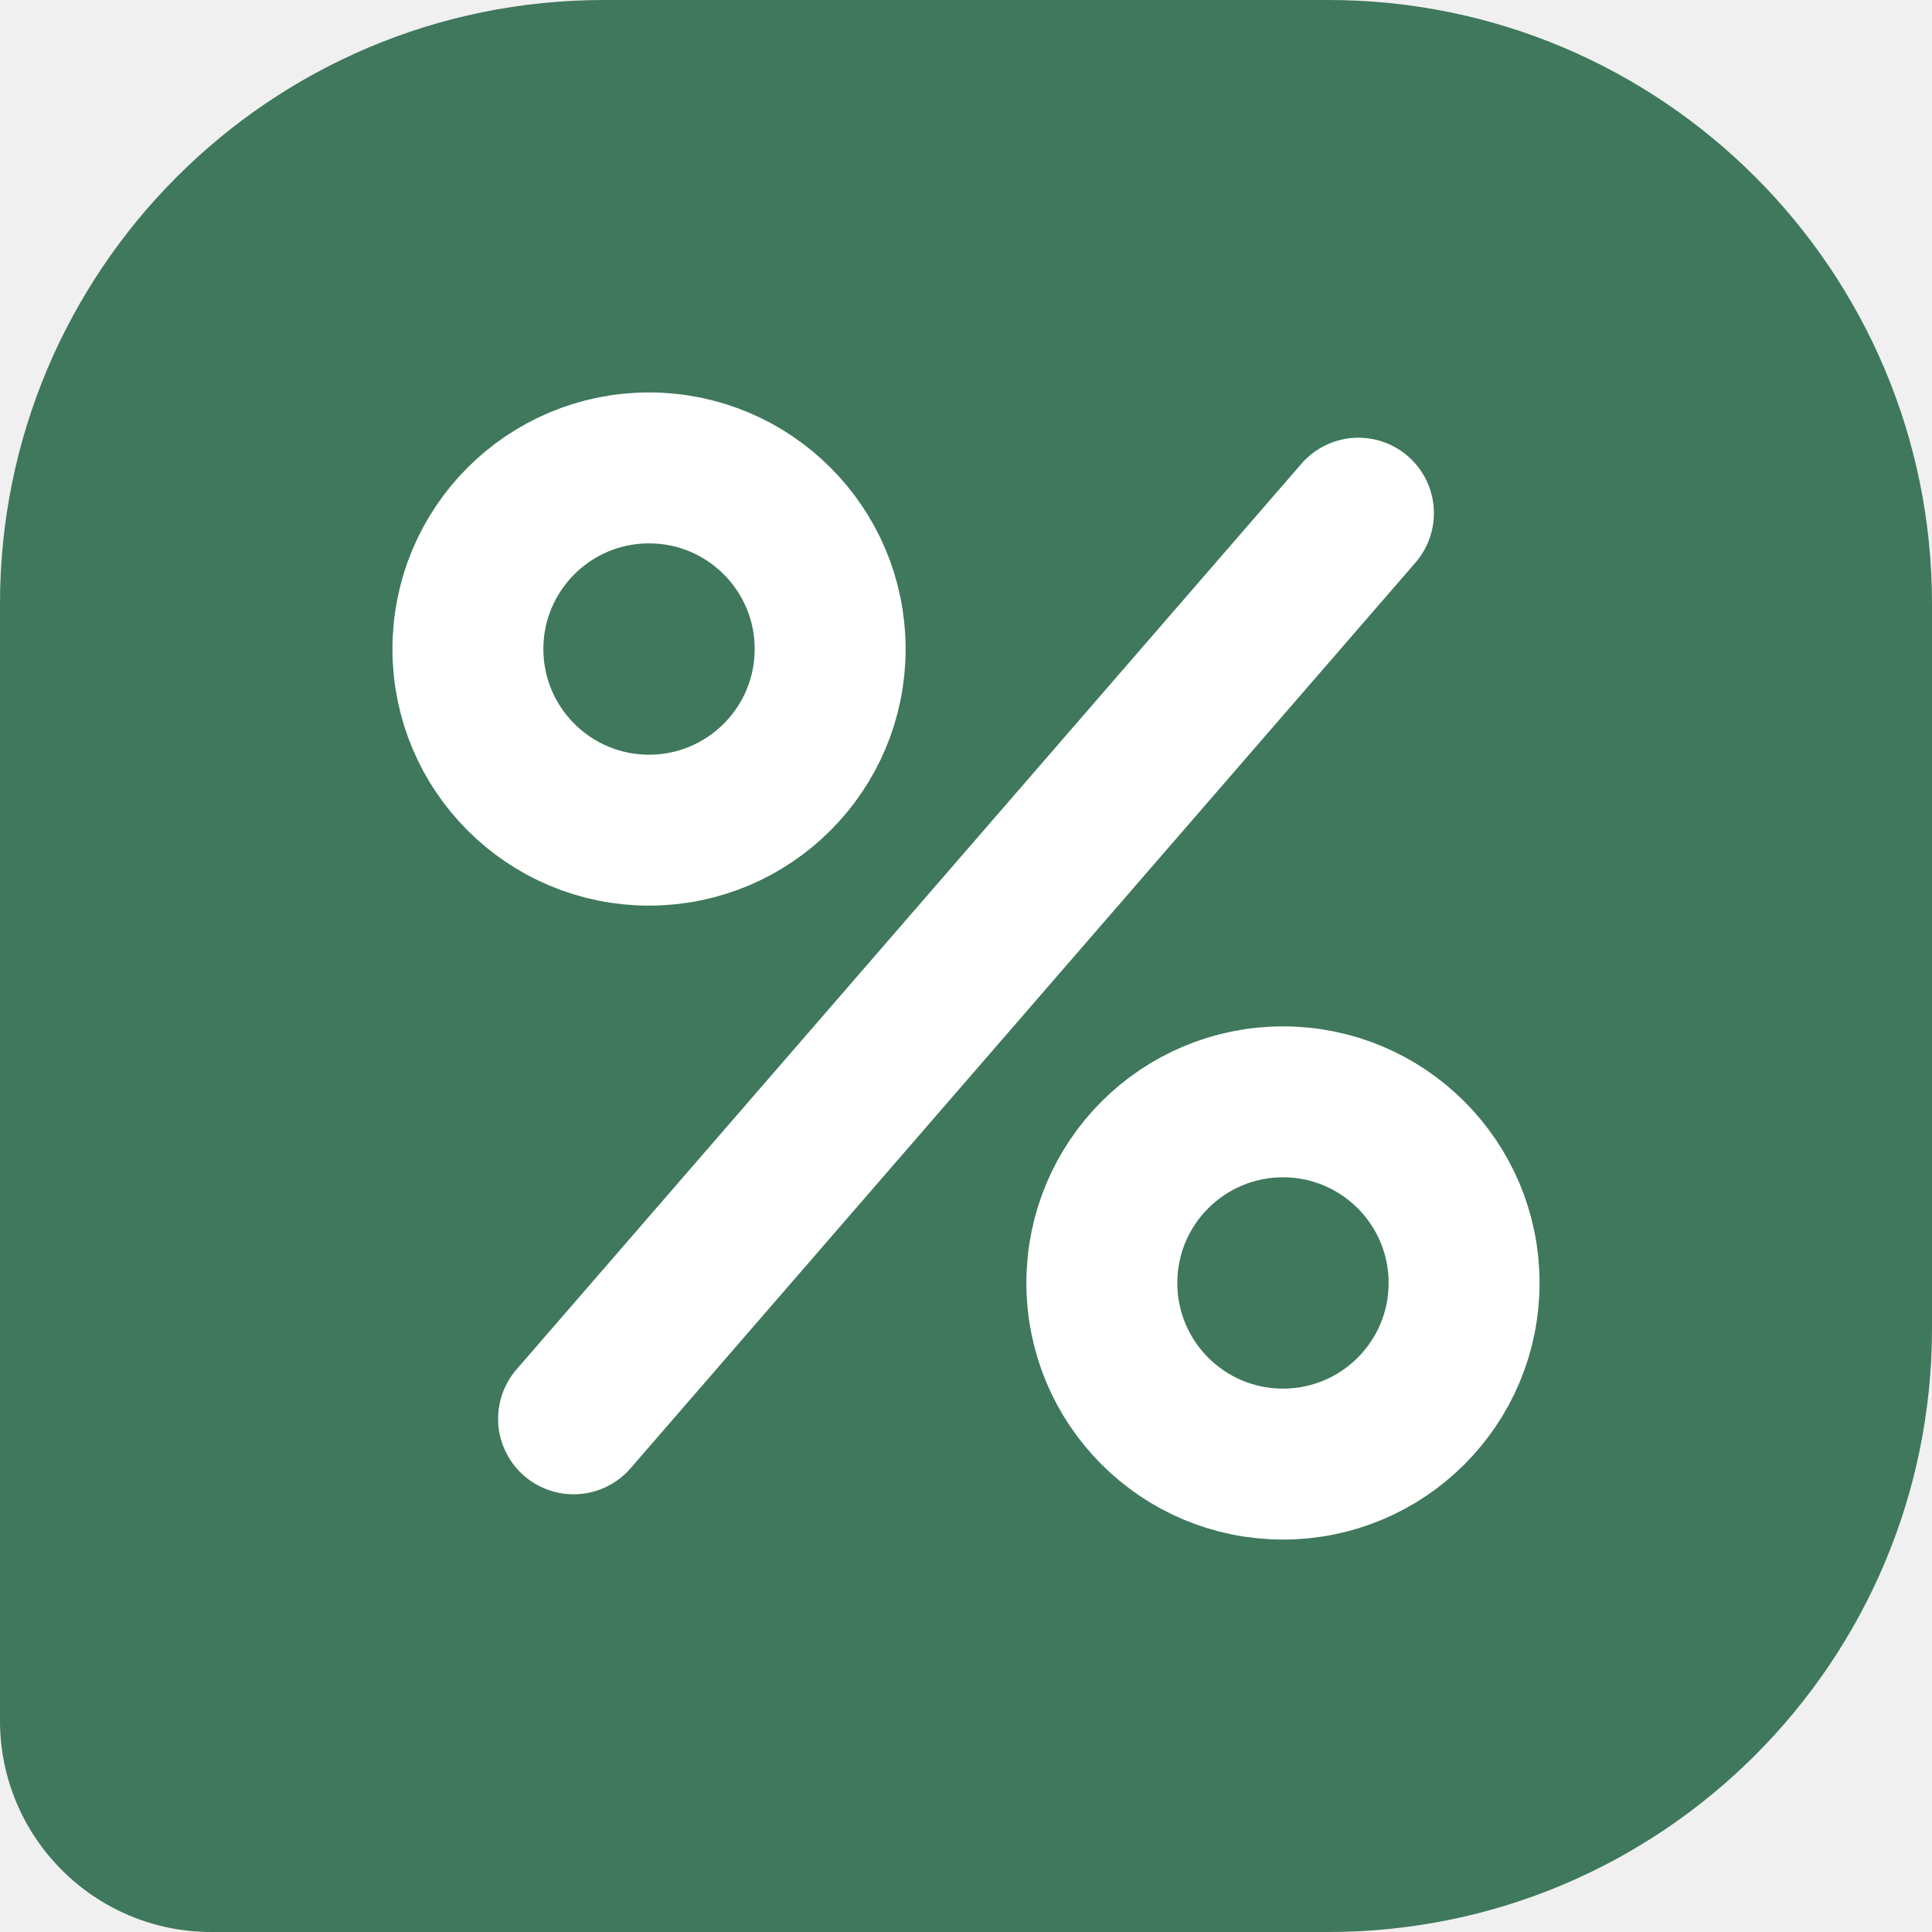
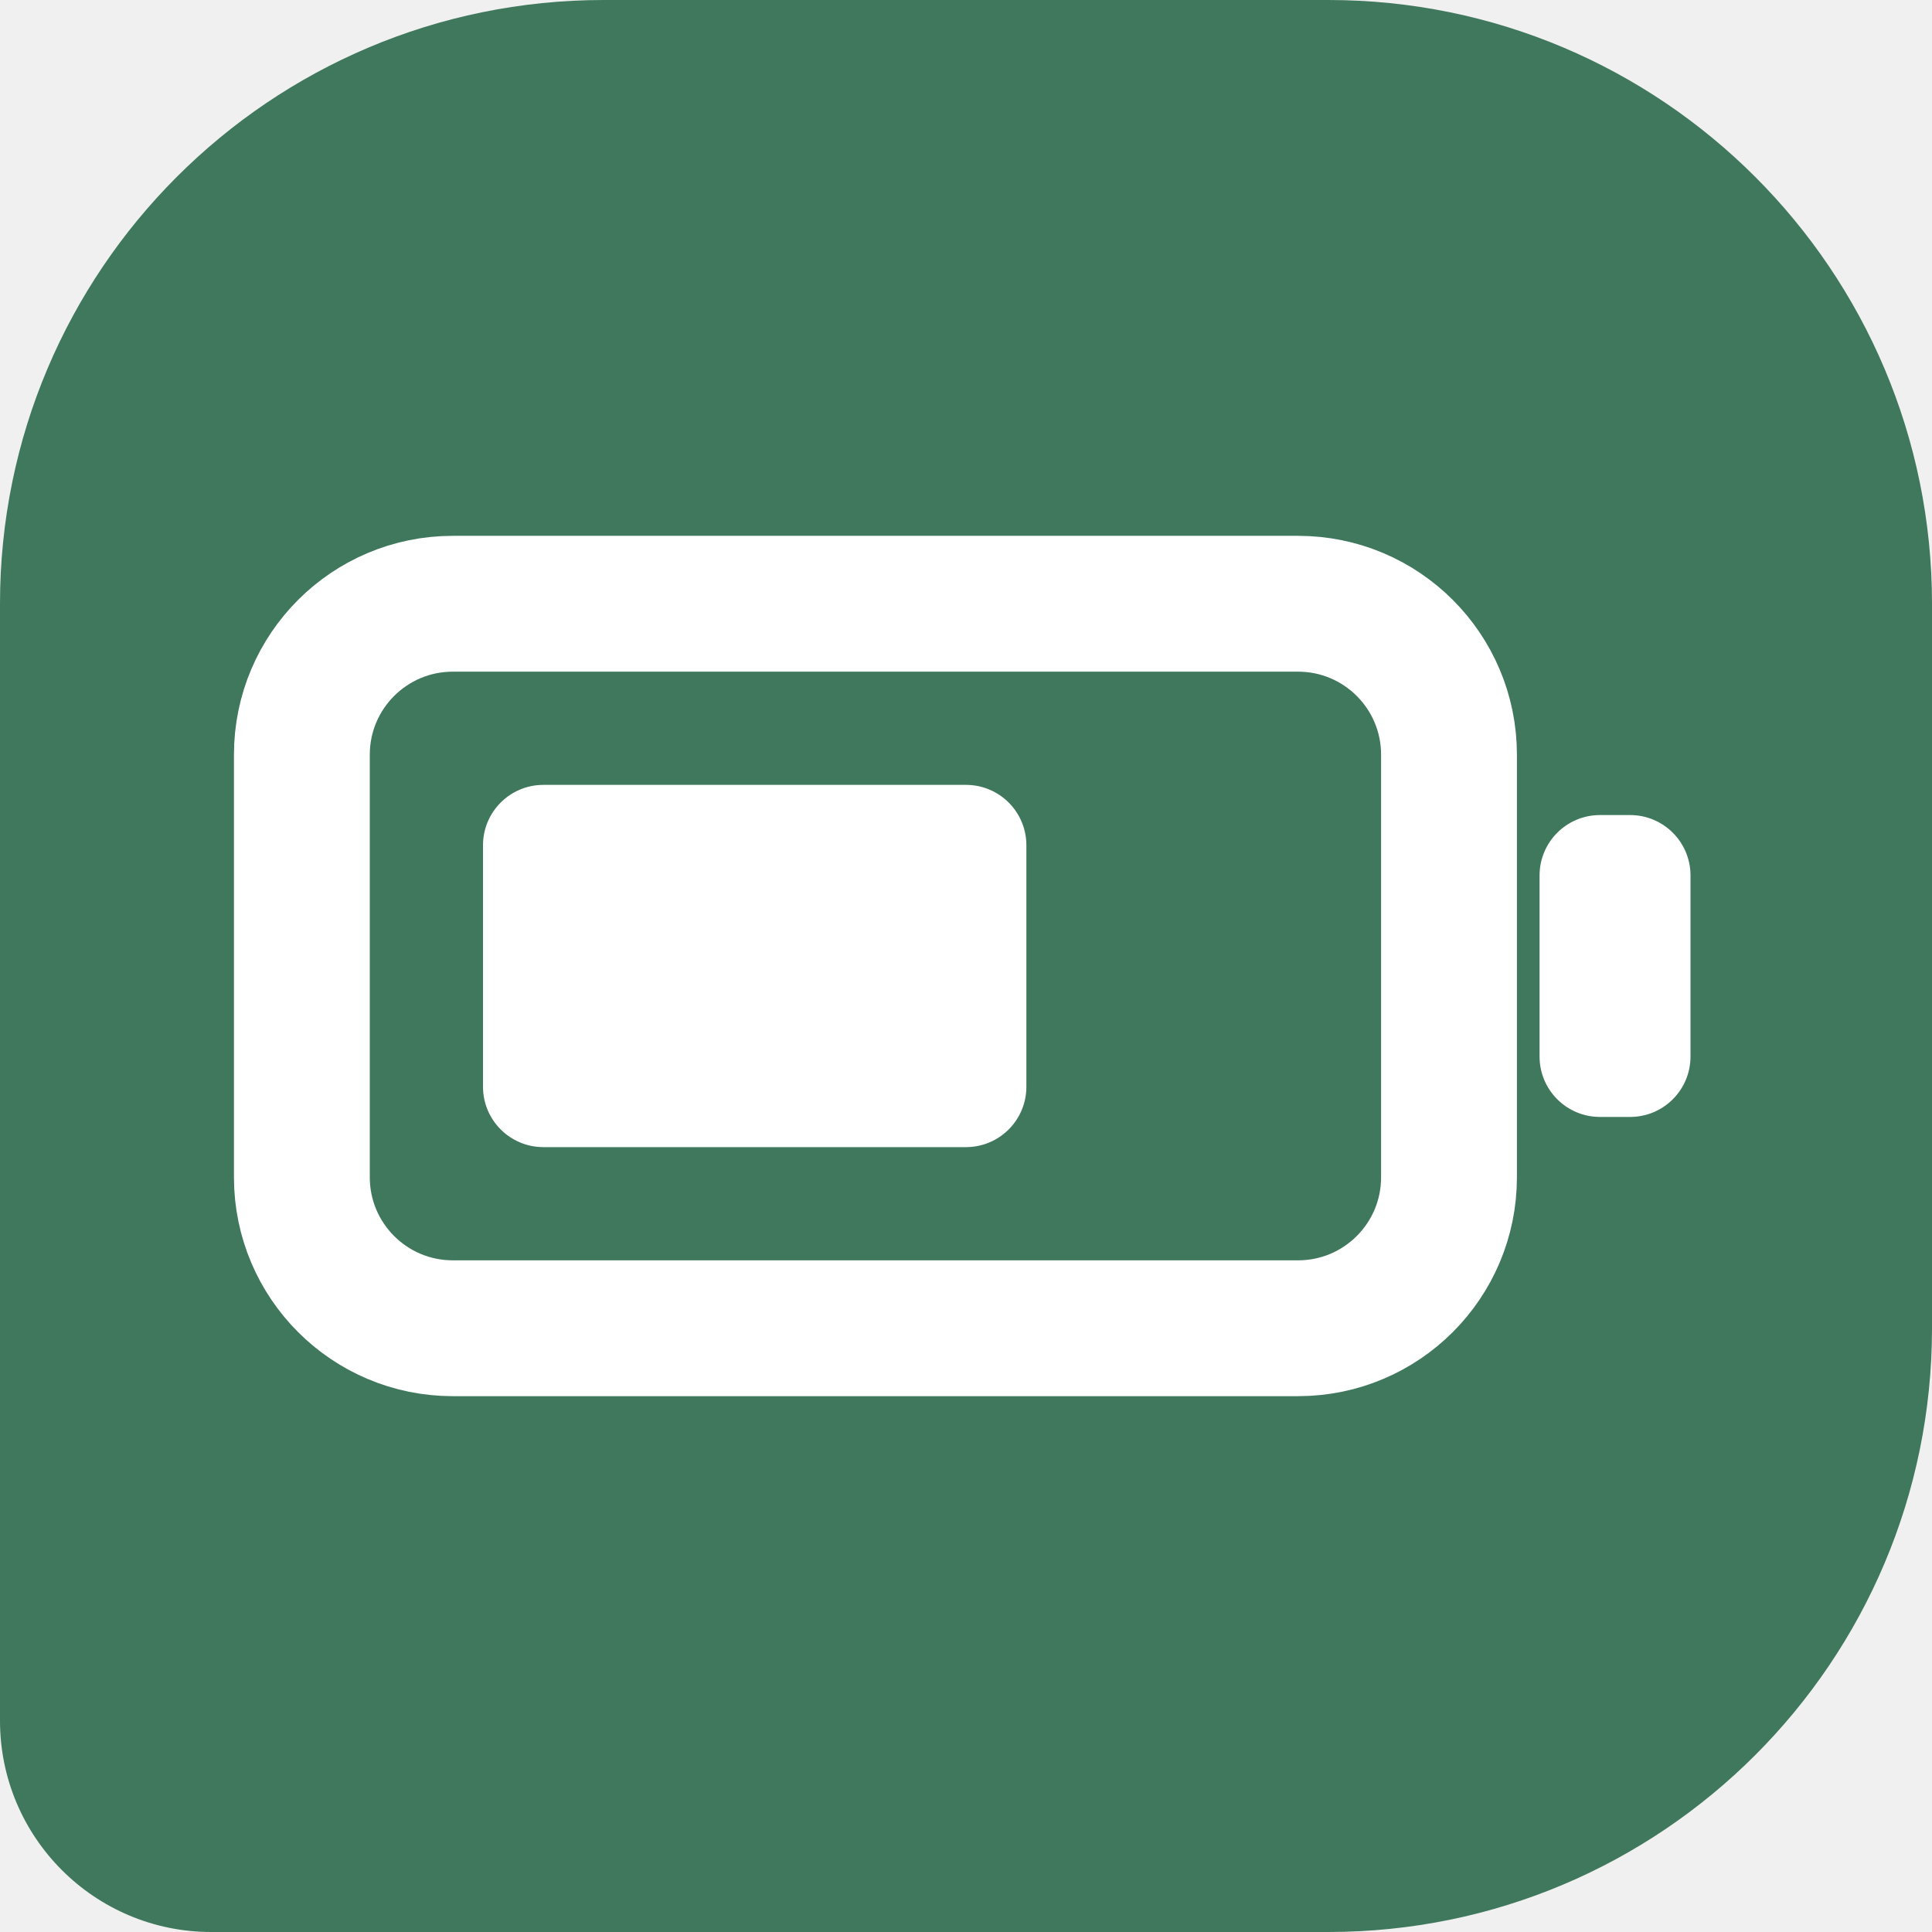
<svg xmlns="http://www.w3.org/2000/svg" viewBox="0 0 64 64">
  <path fill="#3f785c" d="M20 0H44A20 20 0 0 1 64 20V44A20 20 0 0 1 44 64H7A7 7 0 0 1 0 57V20A20 20 0 0 1 20 0Z" />
-   <g fill="none" stroke="#fff" stroke-width="5" stroke-linecap="round">
-     <circle cx="21.5" cy="21.5" r="6" />
-     <circle cx="42.5" cy="42.5" r="6" />
-     <path d="M45 17 19 47" />
-   </g>
+   <rect x="10" y="20" width="38" height="24" rx="5" fill="none" stroke="#fff" stroke-width="4.5" />
+   <rect x="16" y="26" width="18" height="12" rx="2" fill="#fff" />
+   <rect x="51" y="27" width="5" height="10" rx="2" fill="#fff" />
</svg>
